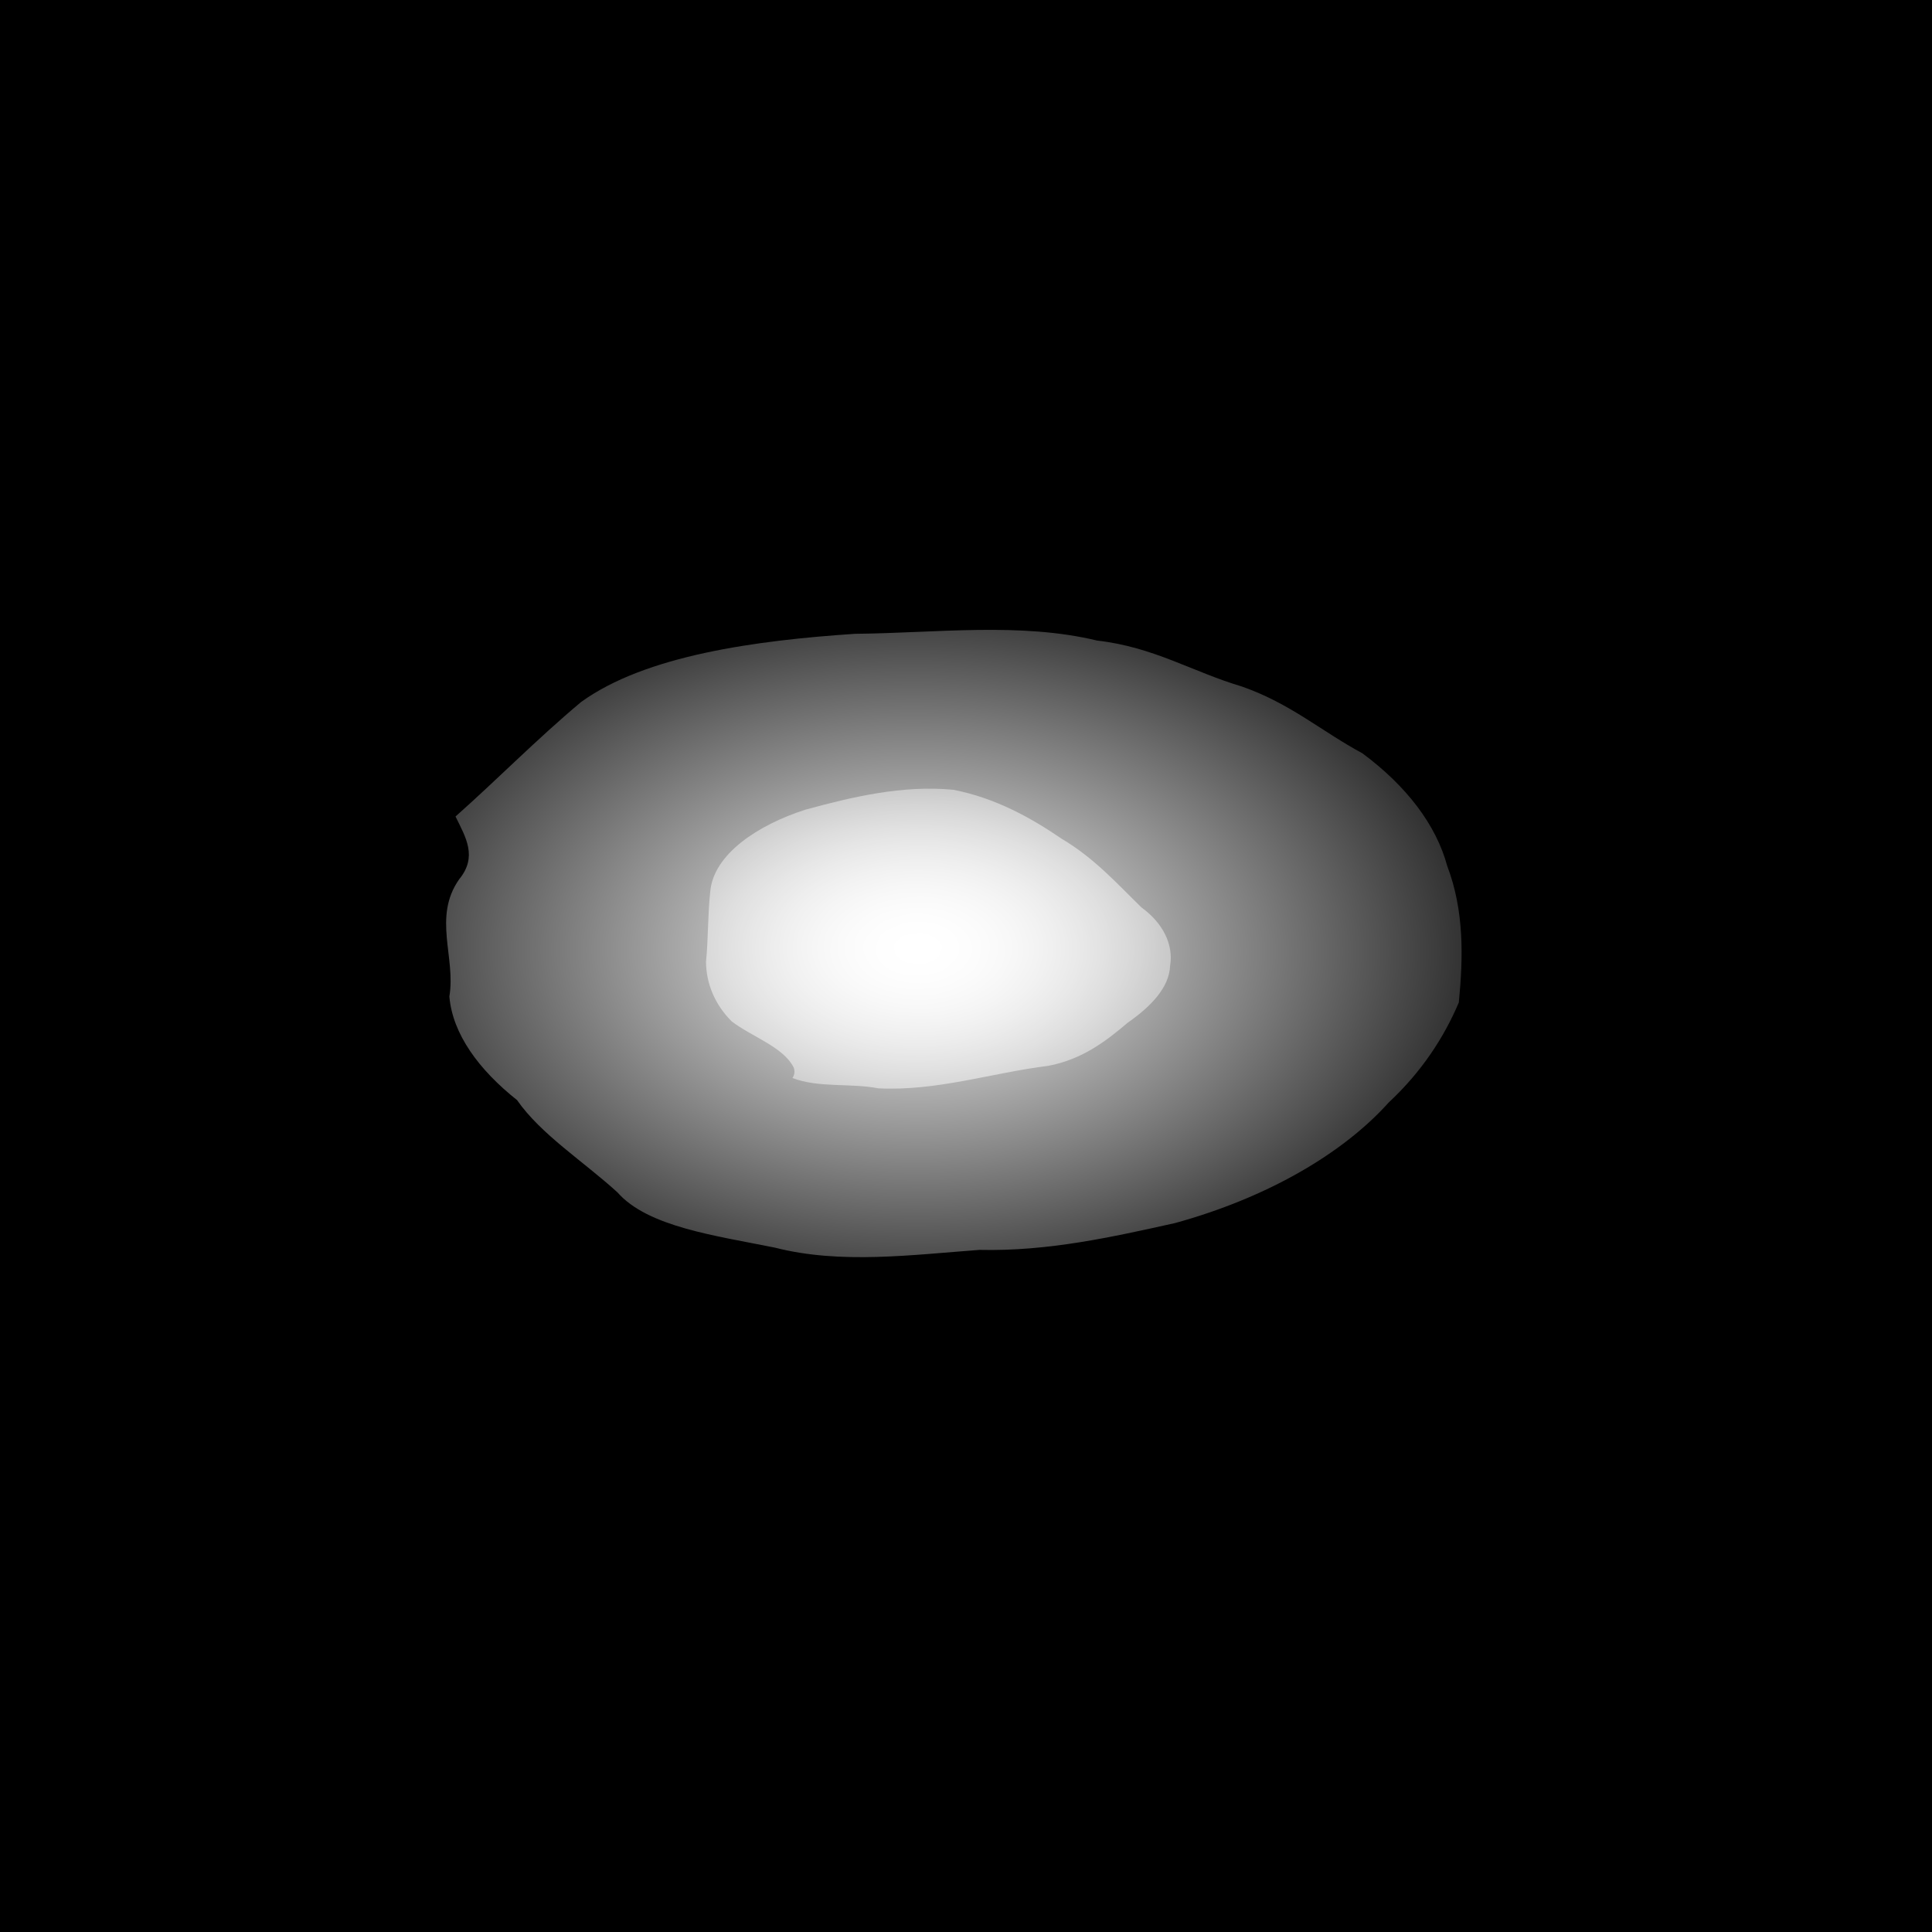
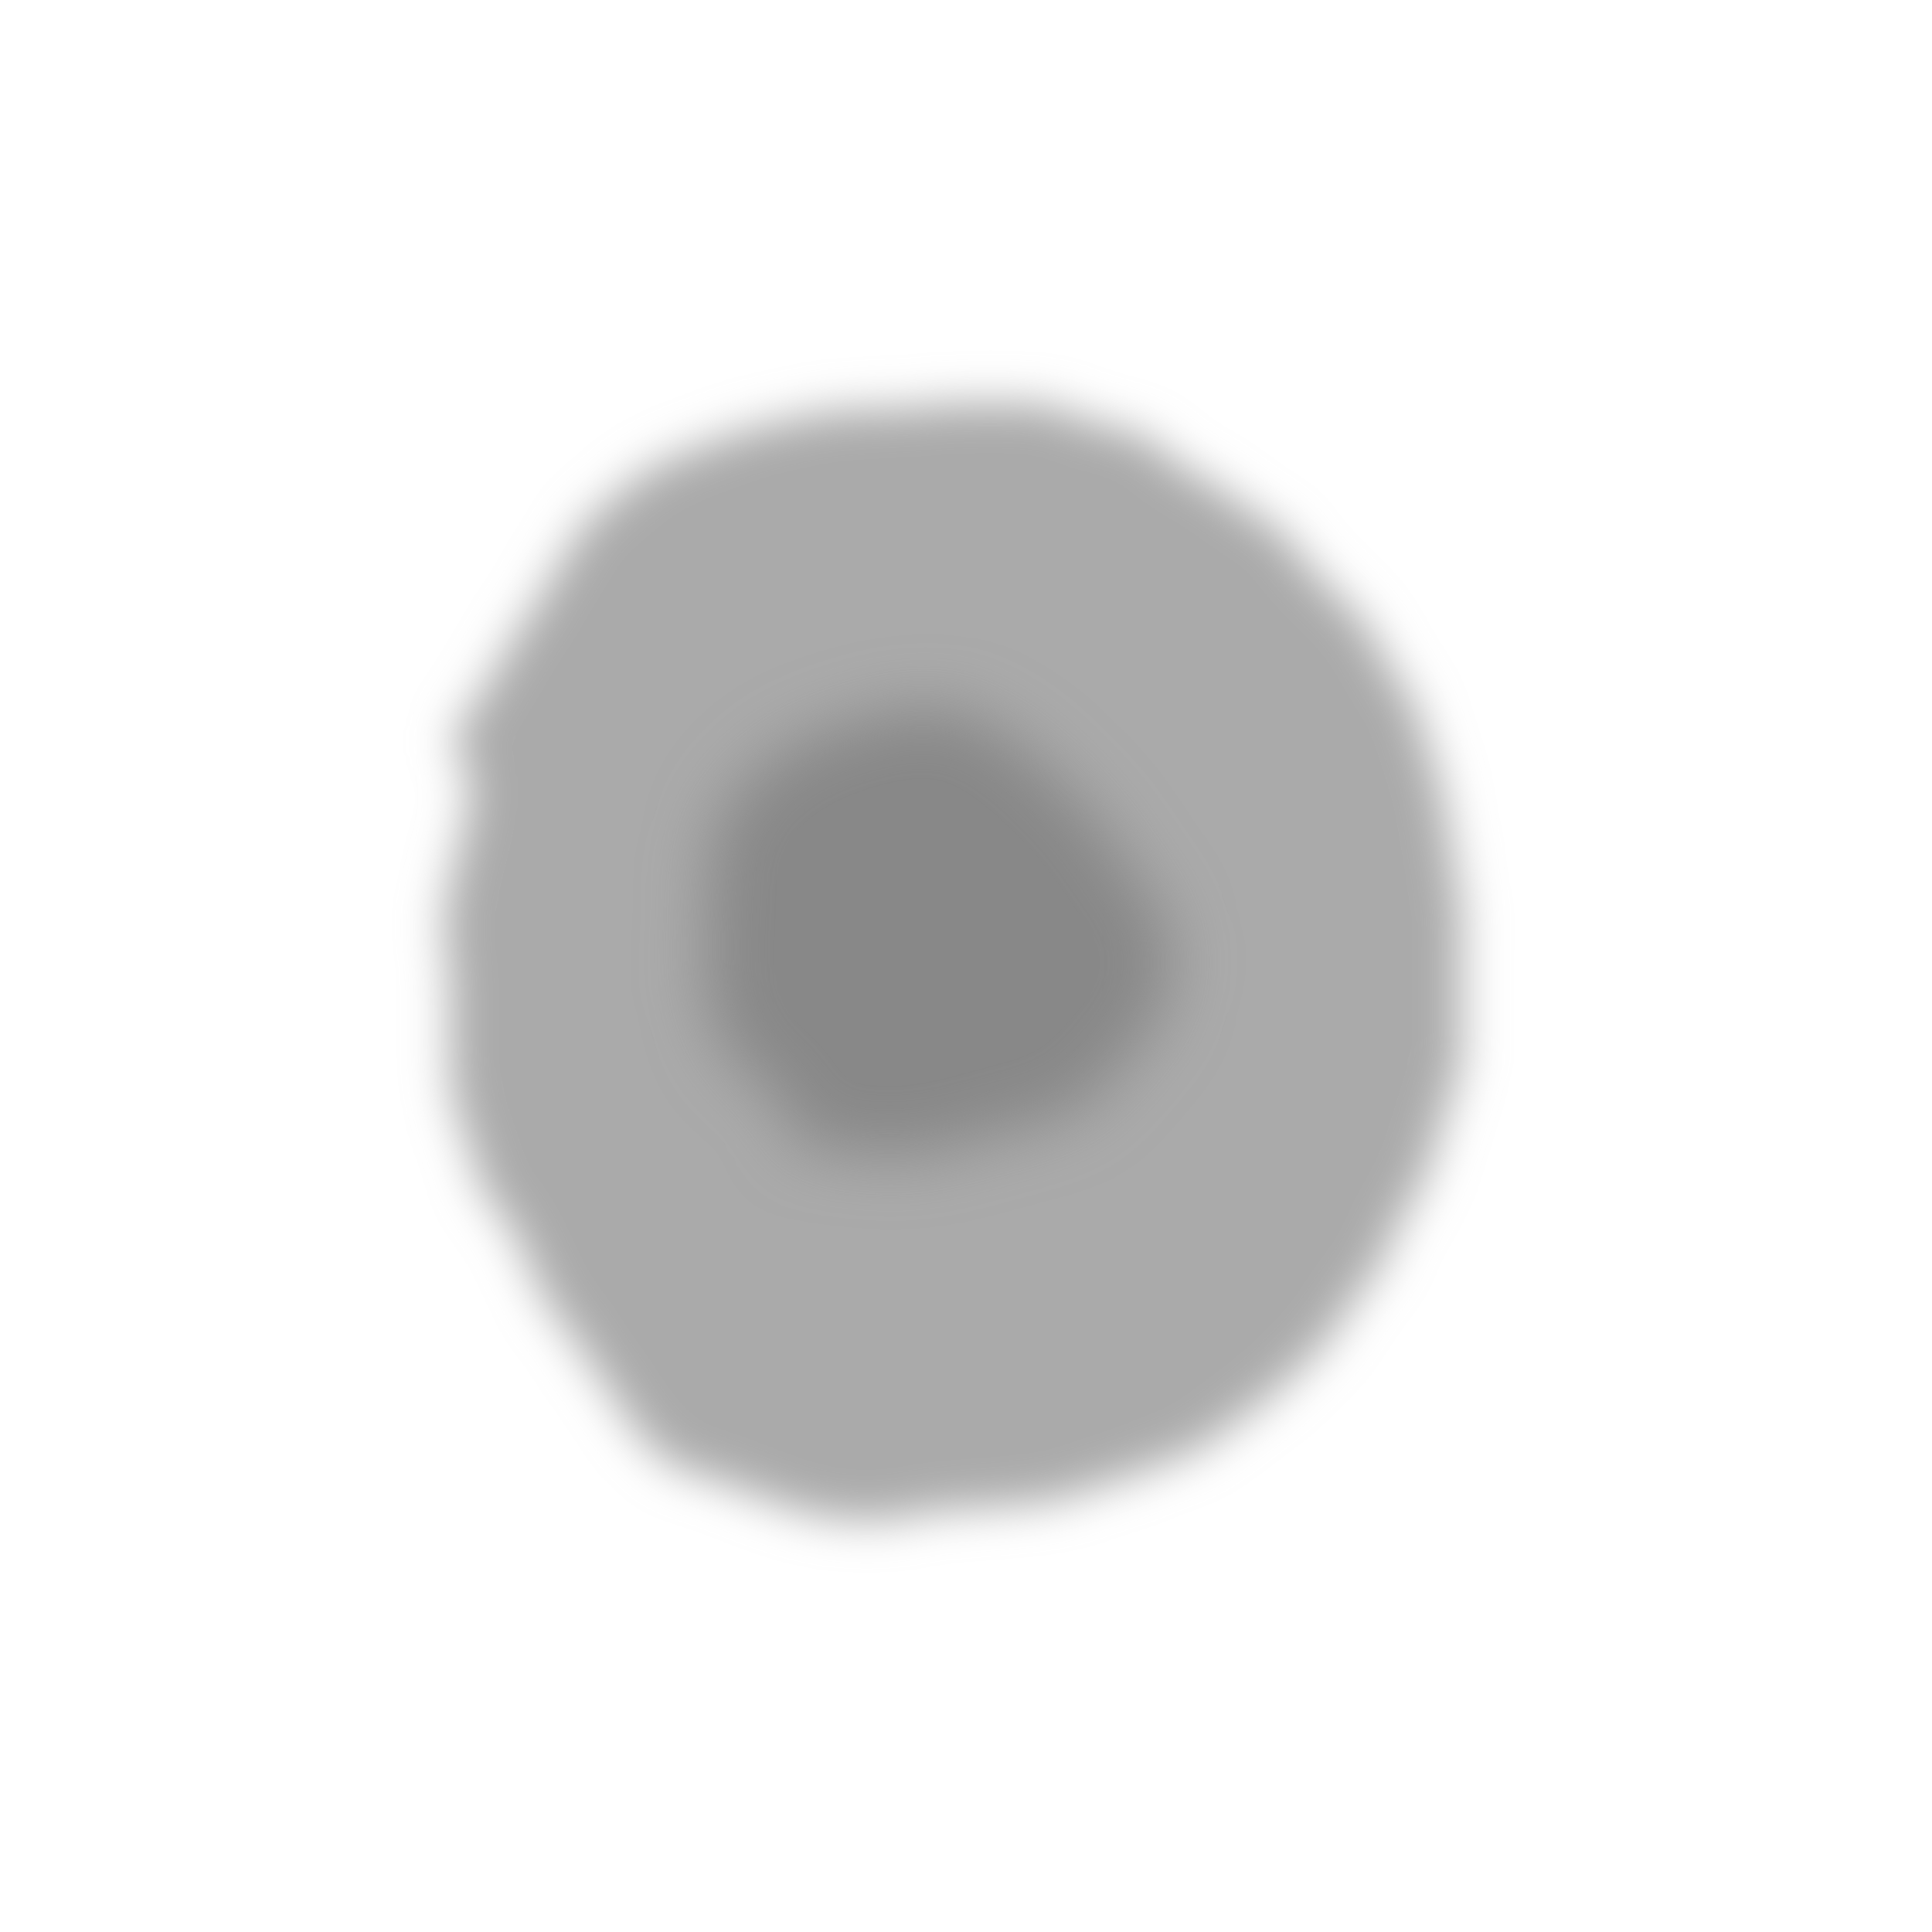
- <svg xmlns="http://www.w3.org/2000/svg" xmlns:xlink="http://www.w3.org/1999/xlink" width="256" height="256" id="svg2" version="1.0">
+ <svg xmlns="http://www.w3.org/2000/svg" width="128" height="128" id="svg2" version="1.0">
  <defs id="defs4">
-     <linearGradient id="linearGradient3765">
-       <stop style="stop-color:#ffffff;stop-opacity:1;" offset="0" id="stop3767" />
-       <stop style="stop-color:#ffffff;stop-opacity:0;" offset="1" id="stop3769" />
-     </linearGradient>
-     <radialGradient xlink:href="#linearGradient3765" id="radialGradient3771" cx="60.493" cy="63.606" fx="60.493" fy="63.606" r="15.396" gradientTransform="matrix(1.878274,0.0026048,-0.00166841,1.203049,-52.52824,-13.96002)" gradientUnits="userSpaceOnUse" />
-     <radialGradient xlink:href="#linearGradient3765" id="radialGradient3773" cx="60.609" cy="63.257" fx="60.609" fy="63.257" r="33.639" gradientTransform="matrix(1.347512,0.00610036,-0.00391814,0.8654792,-20.81456,7.853789)" gradientUnits="userSpaceOnUse" />
-     <radialGradient xlink:href="#linearGradient3765" id="radialGradient3780" gradientUnits="userSpaceOnUse" gradientTransform="matrix(1.347512,0.00610036,-0.00391814,0.8654792,-20.81456,7.853789)" cx="60.609" cy="63.257" fx="60.609" fy="63.257" r="33.639" />
-     <radialGradient xlink:href="#linearGradient3765" id="radialGradient3782" gradientUnits="userSpaceOnUse" gradientTransform="matrix(1.878274,0.0026048,-0.00166841,1.203049,-52.52824,-13.96002)" cx="60.493" cy="63.606" fx="60.493" fy="63.606" r="15.396" />
-     <radialGradient xlink:href="#linearGradient3765" id="radialGradient3785" gradientUnits="userSpaceOnUse" gradientTransform="matrix(3.756547,0.0052096,-0.00333682,2.406097,-105.0565,-27.92004)" cx="60.493" cy="63.606" fx="60.493" fy="63.606" r="15.396" />
-     <radialGradient xlink:href="#linearGradient3765" id="radialGradient3788" gradientUnits="userSpaceOnUse" gradientTransform="matrix(2.695024,0.01220072,-0.00783628,1.730958,-41.62911,15.70758)" cx="60.609" cy="63.257" fx="60.609" fy="63.257" r="33.639" />
+     <filter id="filter4921">
+       <feGaussianBlur stdDeviation="1.465" id="feGaussianBlur4923" />
+     </filter>
+     <filter id="filter5013" x="-0.163" width="1.326" y="-0.169" height="1.338">
+       <feGaussianBlur stdDeviation="2.088" id="feGaussianBlur5015" />
+     </filter>
  </defs>
+   <path style="fill:#aaaaaa;fill-rule:evenodd;stroke:none;stroke-width:0;stroke-linecap:butt;stroke-linejoin:miter;stroke-opacity:1;stroke-miterlimit:4;stroke-dasharray:none;fill-opacity:1;filter:url(#filter4921)" d="M 30.179,48.714 C 30.179,48.19 31.568,46.649 31.964,45.857 C 32.479,44.828 33.24,43.841 33.75,42.821 C 34.356,41.609 35.295,40.624 35.893,39.429 C 36.559,38.096 37.545,36.839 38.214,35.5 C 38.792,34.345 40.118,33.597 41.071,32.643 C 42.022,31.692 43.109,31.088 44.286,30.5 C 45.654,29.816 46.959,29.467 48.393,28.893 C 49.92,28.282 51.625,28.04 53.214,27.643 C 54.913,27.218 57.166,27.107 58.929,27.107 C 60.573,27.107 62.224,26.75 63.929,26.75 C 65.119,26.75 66.31,26.75 67.5,26.75 C 68.983,26.75 70.168,27.013 71.429,27.643 C 72.304,28.081 73.72,28.305 74.643,28.536 C 75.612,28.778 76.774,29.595 77.5,30.321 C 78.363,31.184 79.947,31.755 80.893,32.464 C 81.992,33.289 83.198,34.242 84.286,34.786 C 85.18,35.233 86.092,36.949 86.786,37.643 C 87.746,38.603 88.583,39.44 89.464,40.321 C 90.404,41.261 91.025,42.193 91.607,43.357 C 92.232,44.608 93.137,45.703 93.75,46.929 C 94.372,48.172 94.41,49.498 95,50.679 C 95.481,51.64 95.594,53.412 95.893,54.607 C 96.257,56.062 96.239,57.599 96.607,59.071 C 96.905,60.262 96.786,61.944 96.786,63.179 C 96.786,64.369 96.786,65.56 96.786,66.75 C 96.786,67.821 96.786,68.893 96.786,69.964 C 96.786,70.956 96.144,72.174 95.893,73.179 C 95.596,74.367 95.124,75.54 94.821,76.75 C 94.569,77.761 93.83,78.911 93.393,79.786 C 92.891,80.79 92.239,81.543 91.964,82.643 C 91.73,83.579 90.459,85.067 90,85.679 C 89.314,86.593 88.907,87.433 88.214,88.357 C 87.512,89.294 86.587,90.163 85.714,91.036 C 84.807,91.943 84.073,92.535 83.214,93.179 C 82.249,93.902 81.322,94.598 80.357,95.321 C 79.539,95.935 78.411,96.522 77.5,96.75 C 76.325,97.044 75.457,97.707 74.286,98 C 73.355,98.233 72.422,98.486 71.607,98.893 C 70.816,99.289 69.244,99.394 68.393,99.607 C 67.522,99.825 66.552,99.576 65.714,99.786 C 64.866,99.998 63.964,99.964 63.036,99.964 C 62.164,99.964 60.824,100.294 60,100.5 C 59.051,100.737 57.963,100.679 56.964,100.679 C 55.825,100.679 54.926,100.571 53.929,100.321 C 52.434,99.948 51.072,99.465 49.643,98.893 C 48.24,98.332 46.94,97.815 45.536,97.464 C 44.523,97.211 43.927,96.57 43.214,95.857 C 42.578,95.221 42.165,95.009 41.786,94.25 C 41.325,93.328 40.789,92.971 40.357,92.107 C 39.845,91.083 38.9,90.265 38.393,89.25 C 38.052,88.569 37.436,87.758 36.964,87.286 C 36.475,86.796 35.862,85.439 35.536,84.786 C 35.065,83.845 34.748,83.031 34.286,82.107 C 33.791,81.118 32.96,80.101 32.321,79.25 C 31.758,78.499 31.493,77.364 31.25,76.393 C 30.982,75.321 30.446,74.427 30.179,73.357 C 29.807,71.869 29.821,70.29 29.821,68.714 C 29.821,67.643 29.821,66.571 29.821,65.5 C 29.821,64.145 29.464,62.672 29.464,61.214 C 29.464,59.742 29.828,58.51 30.179,57.107 C 30.433,56.089 30.65,55.221 30.893,54.25 C 31.111,53.379 31.071,52.496 31.071,51.571 C 31.071,50.012 29.847,50.37 30.179,48.714 z" id="path4777" />
  <g id="layer1" style="fill:#000000" />
-   <rect style="fill:#000000;fill-opacity:1;stroke:none" id="rect3759" width="256" height="256" x="0" y="2.0872191e-14" />
-   <path style="fill:url(#radialGradient3788);fill-opacity:1;fill-rule:evenodd;stroke:none" d="m 60.357,108.191 c 5.646,-5.016 10.751,-10.234 16.624,-15.159 8.535,-6.192 23.143,-8.17 36.319,-9.05 10.667,-0.096 21.873,-1.566 32.065,0.894 7.524,0.855 12.637,4.146 19.184,6.088 6.443,2.248 10.563,5.944 15.976,8.851 5.874,4.358 9.771,9.501 11.241,14.928 2.254,5.943 2.125,12.062 1.536,18.091 -1.965,4.626 -4.908,9.164 -9.291,13.254 -6.11,6.801 -16.142,12.63 -28.328,15.979 -8.294,1.839 -16.804,3.763 -25.891,3.549 -8.98,0.665 -18.421,1.926 -27.089,-0.292 -7.834,-1.59 -16.857,-2.739 -20.888,-7.329 -4.473,-4.082 -10.17,-7.702 -13.3,-12.223 -5.054,-4.007 -8.553,-8.759 -8.972,-13.734 0.875,-5.176 -2.218,-10.494 1.286,-15.511 2.47,-3.001 0.898,-5.555 -0.472,-8.335 z" id="path4777" />
-   <path style="fill:url(#radialGradient3785);fill-opacity:1;fill-rule:evenodd;stroke:#000000;stroke-width:0;stroke-linecap:butt;stroke-linejoin:miter;stroke-miterlimit:4;stroke-opacity:1;stroke-dasharray:none" d="m 105,142.841 c 3.459,1.336 7.667,0.649 11.393,1.369 7.798,0.384 15.005,-2.051 22.52,-2.984 4.529,-0.856 7.708,-3.326 10.508,-5.706 2.959,-2.063 5.521,-4.61 5.627,-7.571 0.465,-2.783 -0.952,-5.65 -3.789,-7.7 -3.255,-3.17 -6.237,-6.53 -10.577,-9.106 -4.047,-2.762 -8.721,-5.388 -14.345,-6.491 -6.763,-0.649 -13.443,0.949 -19.614,2.632 -6.326,2.029 -12.173,5.913 -12.611,10.844 -0.341,3.102 -0.251,6.218 -0.563,9.321 0.026,2.766 1.096,5.597 3.412,7.896 2.678,2.044 6.785,3.353 8.189,6.069 0.199,0.47 0.153,0.983 -0.149,1.429 z" id="path4783" />
+   <path style="fill:#888888;fill-rule:evenodd;stroke:#000000;stroke-width:0;stroke-linecap:butt;stroke-linejoin:miter;stroke-opacity:1;stroke-miterlimit:4;stroke-dasharray:none;filter:url(#filter5013)" d="M 52.5,75.5 C 53.405,76.327 55.744,75.998 57.321,76.393 C 58.943,76.798 61.336,76.416 62.857,76.036 C 64.831,75.542 66.948,74.825 68.929,74.429 C 70.686,74.077 72.538,72.77 73.571,71.393 C 75.128,69.317 76.806,68.255 77.321,65.679 C 77.798,63.298 77.605,61.167 76.071,59.25 C 74.485,57.267 73.466,55.037 71.607,53.179 C 70.061,51.633 68.425,49.805 66.607,48.714 C 65.234,47.89 63.881,46.929 62.321,46.929 C 60.936,46.929 59.965,46.937 58.571,47.286 C 56.59,47.781 54.722,48.317 52.857,49.25 C 51.016,50.17 49.092,51.953 48.036,53.714 C 47.139,55.209 46.964,57.195 46.964,58.893 C 46.964,60.698 46.786,62.587 46.786,64.429 C 46.786,66.399 47.372,67.591 48.036,69.25 C 48.432,70.242 49.976,71.19 50.714,71.929 C 51.458,72.673 51.918,73.086 52.321,73.893 C 52.697,74.644 52.755,74.225 52.5,75.5 z" id="path4783" />
</svg>
